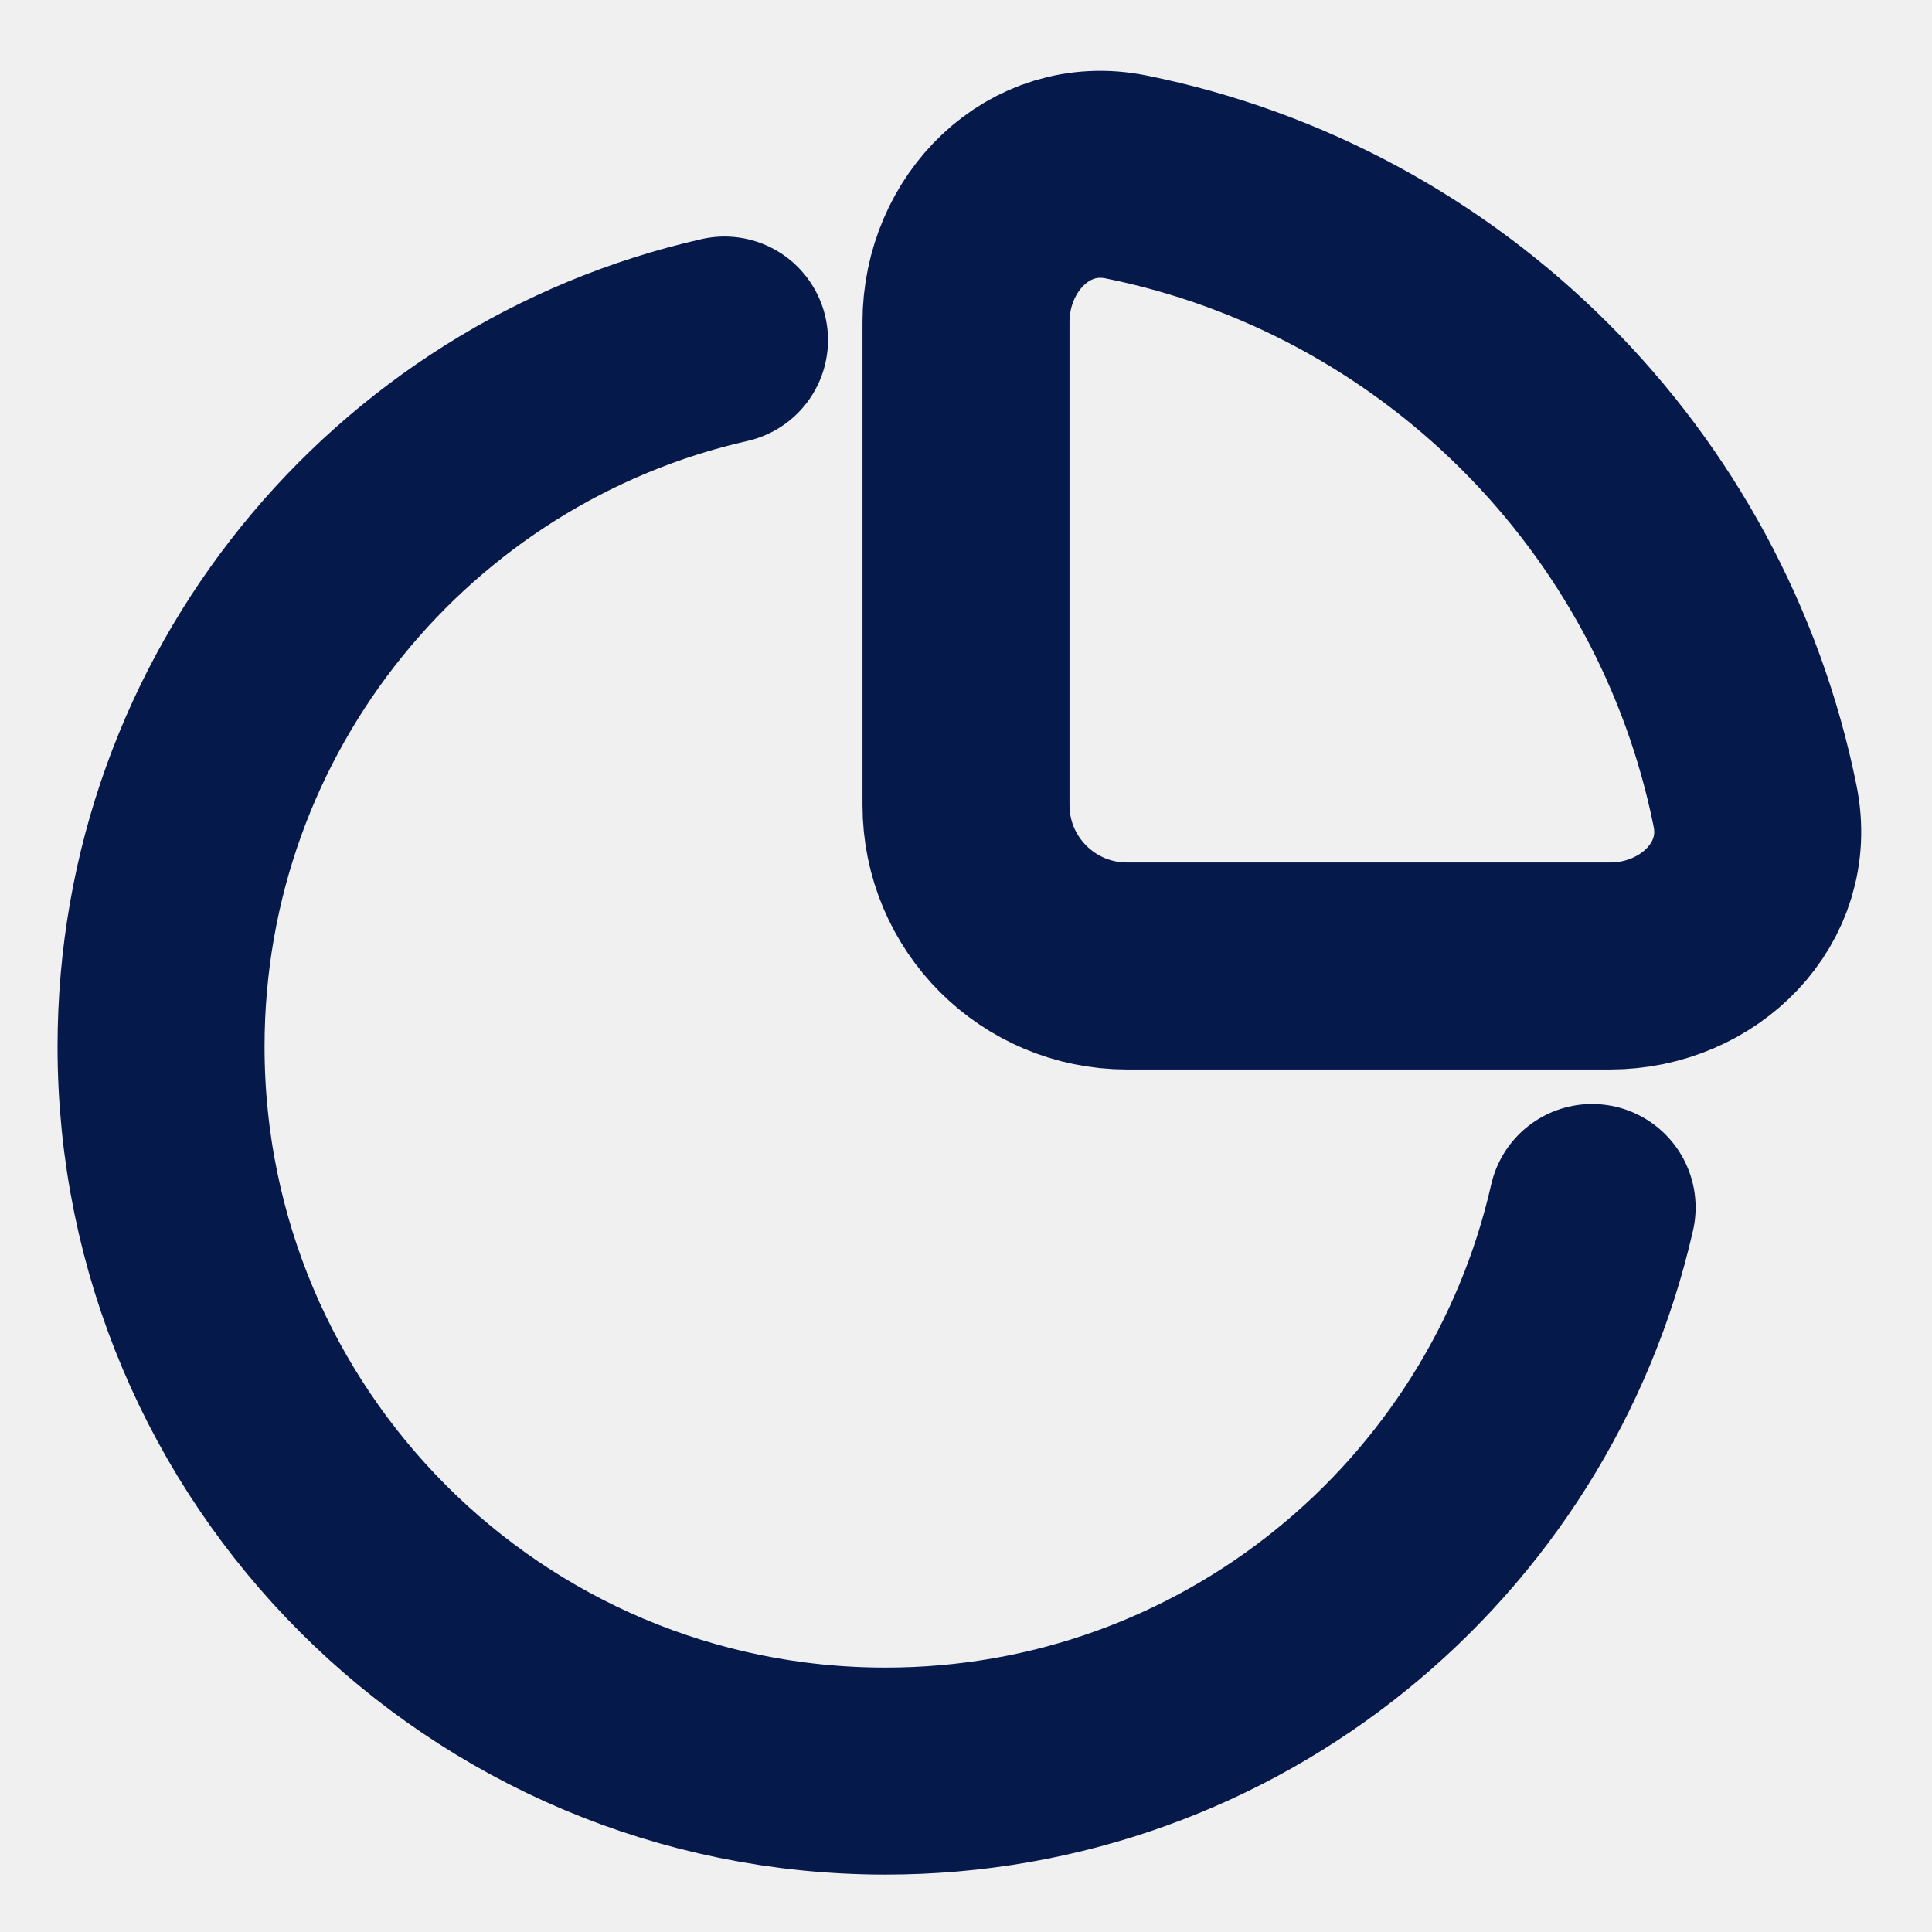
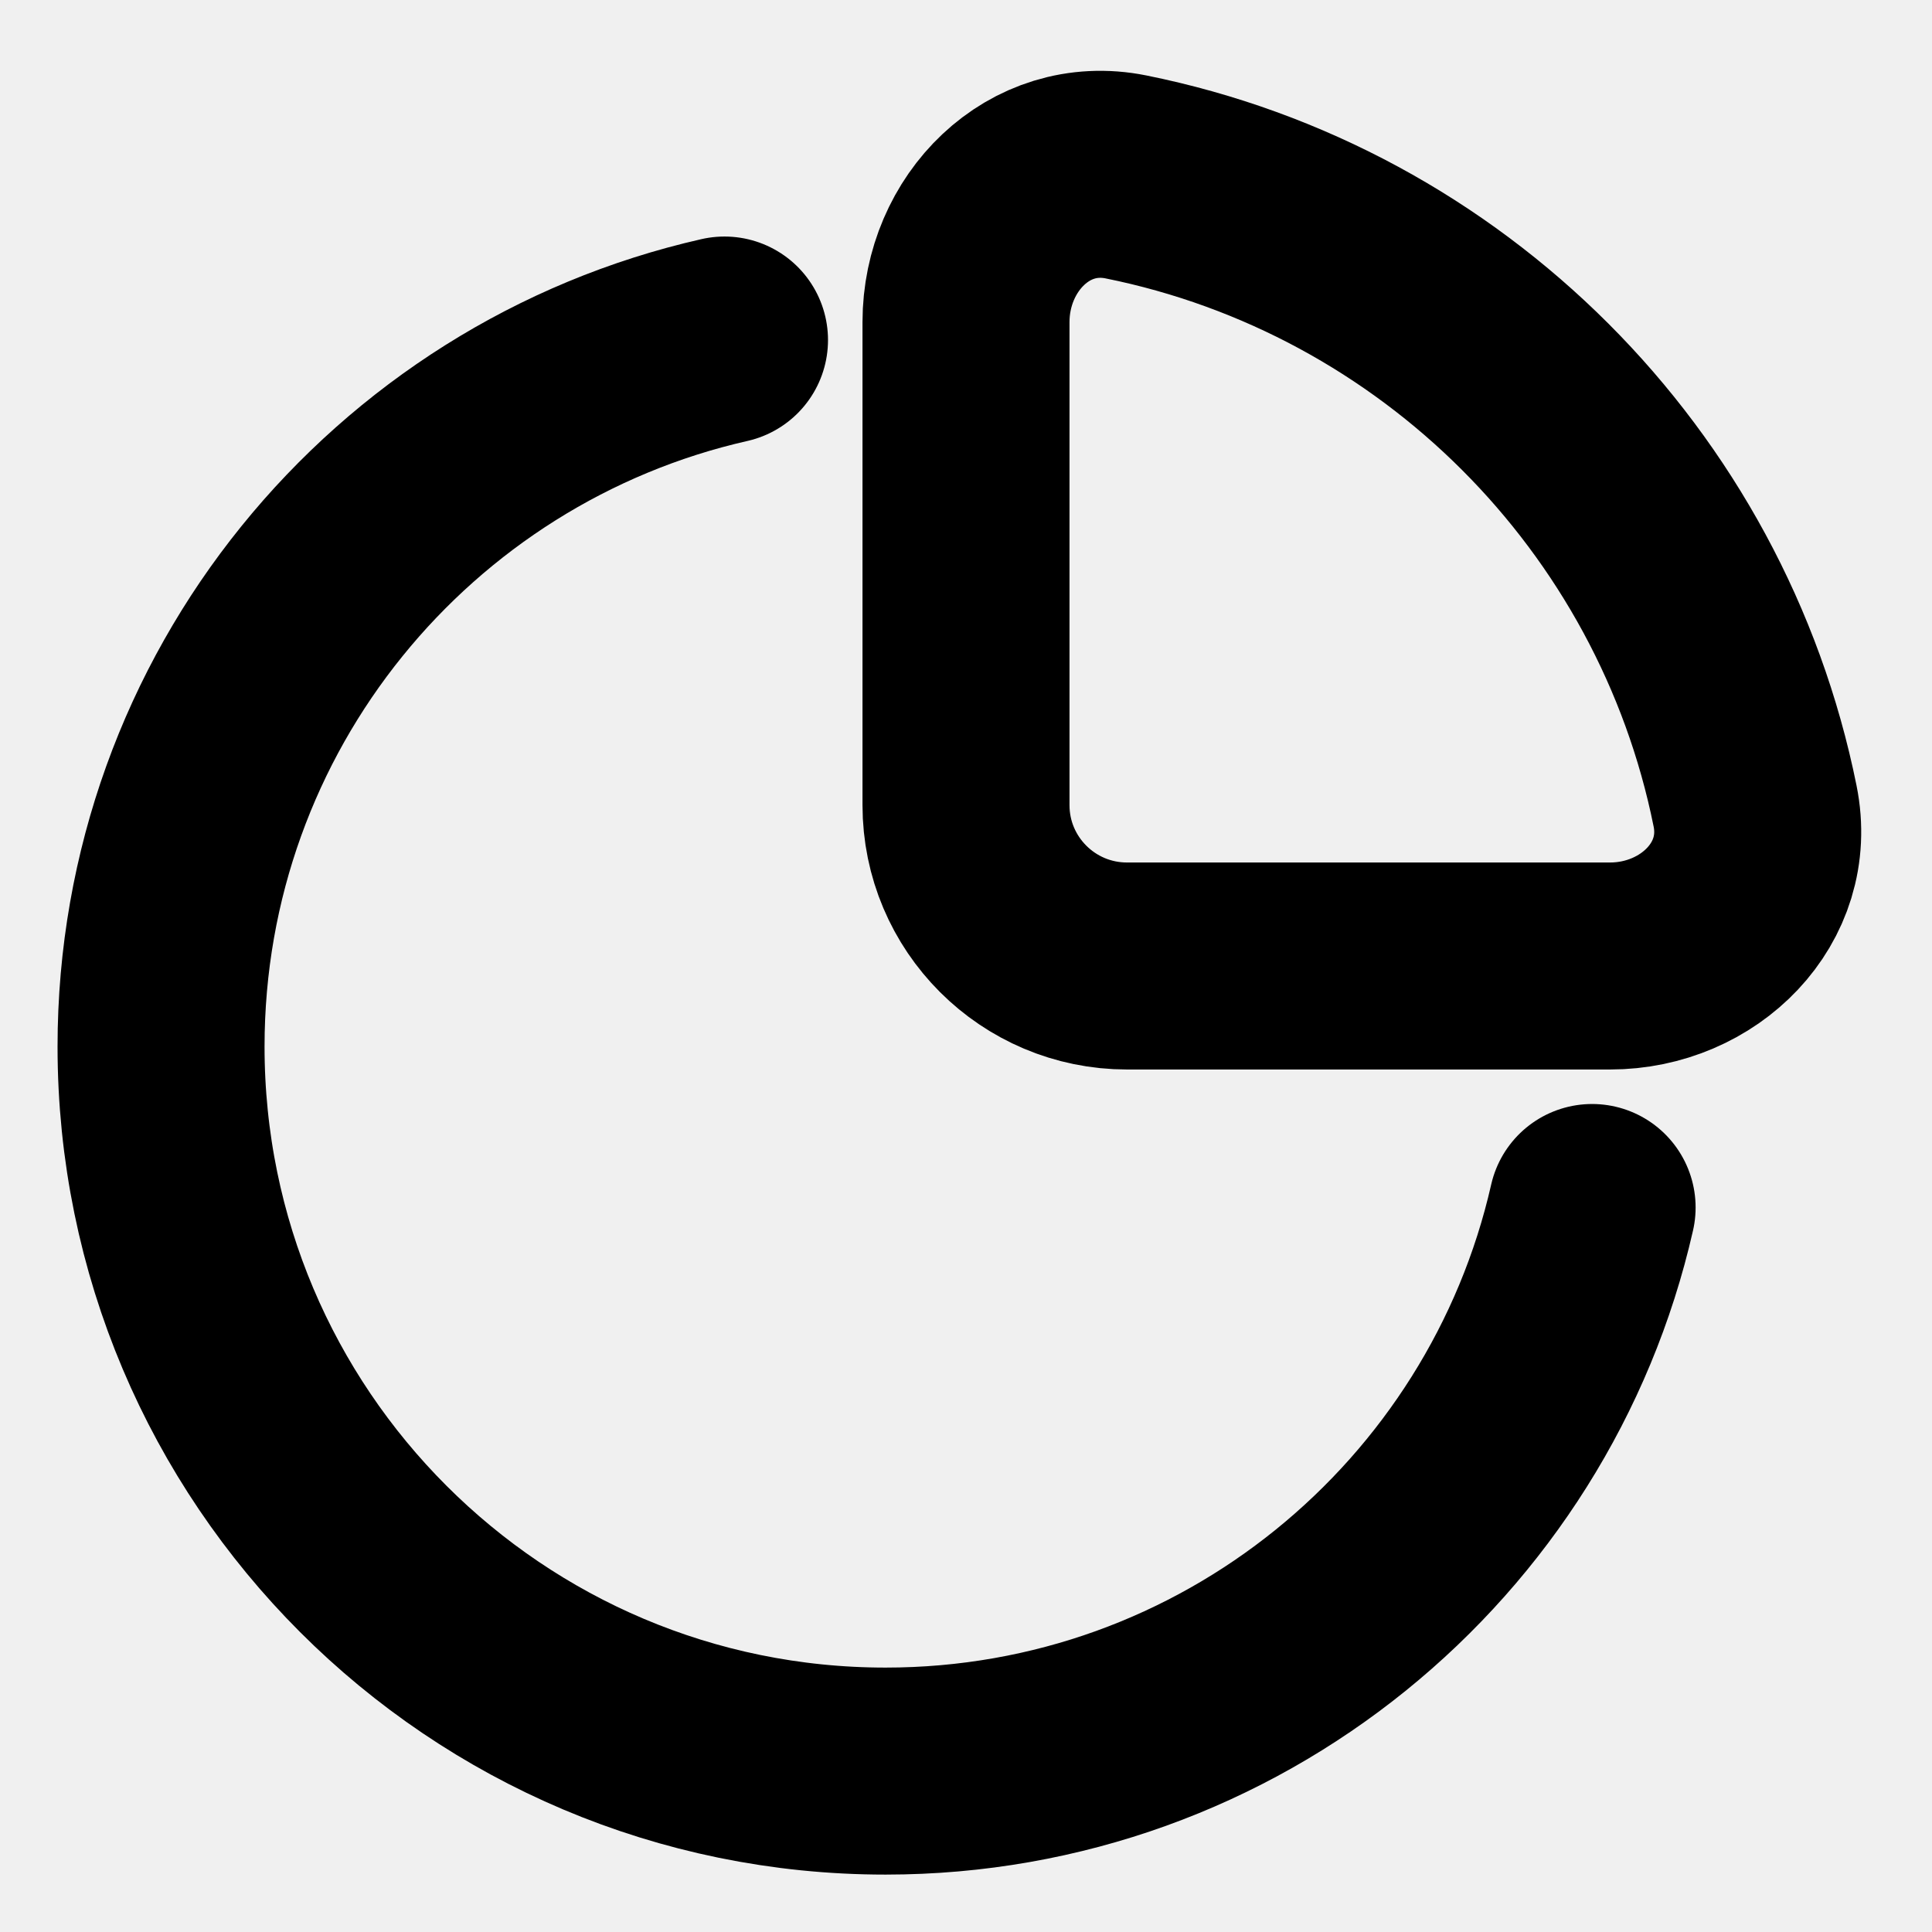
<svg xmlns="http://www.w3.org/2000/svg" width="14" height="14" viewBox="0 0 14 14" fill="none">
  <g clip-path="url(#clip0_1966_75600)">
-     <path d="M5.25 2.464C2.912 2.994 1.167 5.085 1.167 7.584C1.167 10.483 3.517 12.834 6.417 12.834C8.915 12.834 11.006 11.088 11.537 8.75M8.159 1.282C10.451 1.744 12.256 3.549 12.718 5.841C12.846 6.473 12.311 7 11.667 7H8.167C7.522 7 7 6.478 7 5.834L7 2.334C7 1.689 7.528 1.155 8.159 1.282Z" stroke="#05194A" stroke-width="1.5" stroke-linecap="round" />
+     <path d="M5.25 2.464C2.912 2.994 1.167 5.085 1.167 7.584C1.167 10.483 3.517 12.834 6.417 12.834C8.915 12.834 11.006 11.088 11.537 8.75M8.159 1.282C10.451 1.744 12.256 3.549 12.718 5.841C12.846 6.473 12.311 7 11.667 7H8.167C7.522 7 7 6.478 7 5.834L7 2.334C7 1.689 7.528 1.155 8.159 1.282Z" stroke="currentColor" stroke-width="1.5" stroke-linecap="round" />
  </g>
  <defs>
    <clipPath id="clip0_1966_75600">
      <rect width="14" height="14" fill="white" />
    </clipPath>
  </defs>
</svg>
